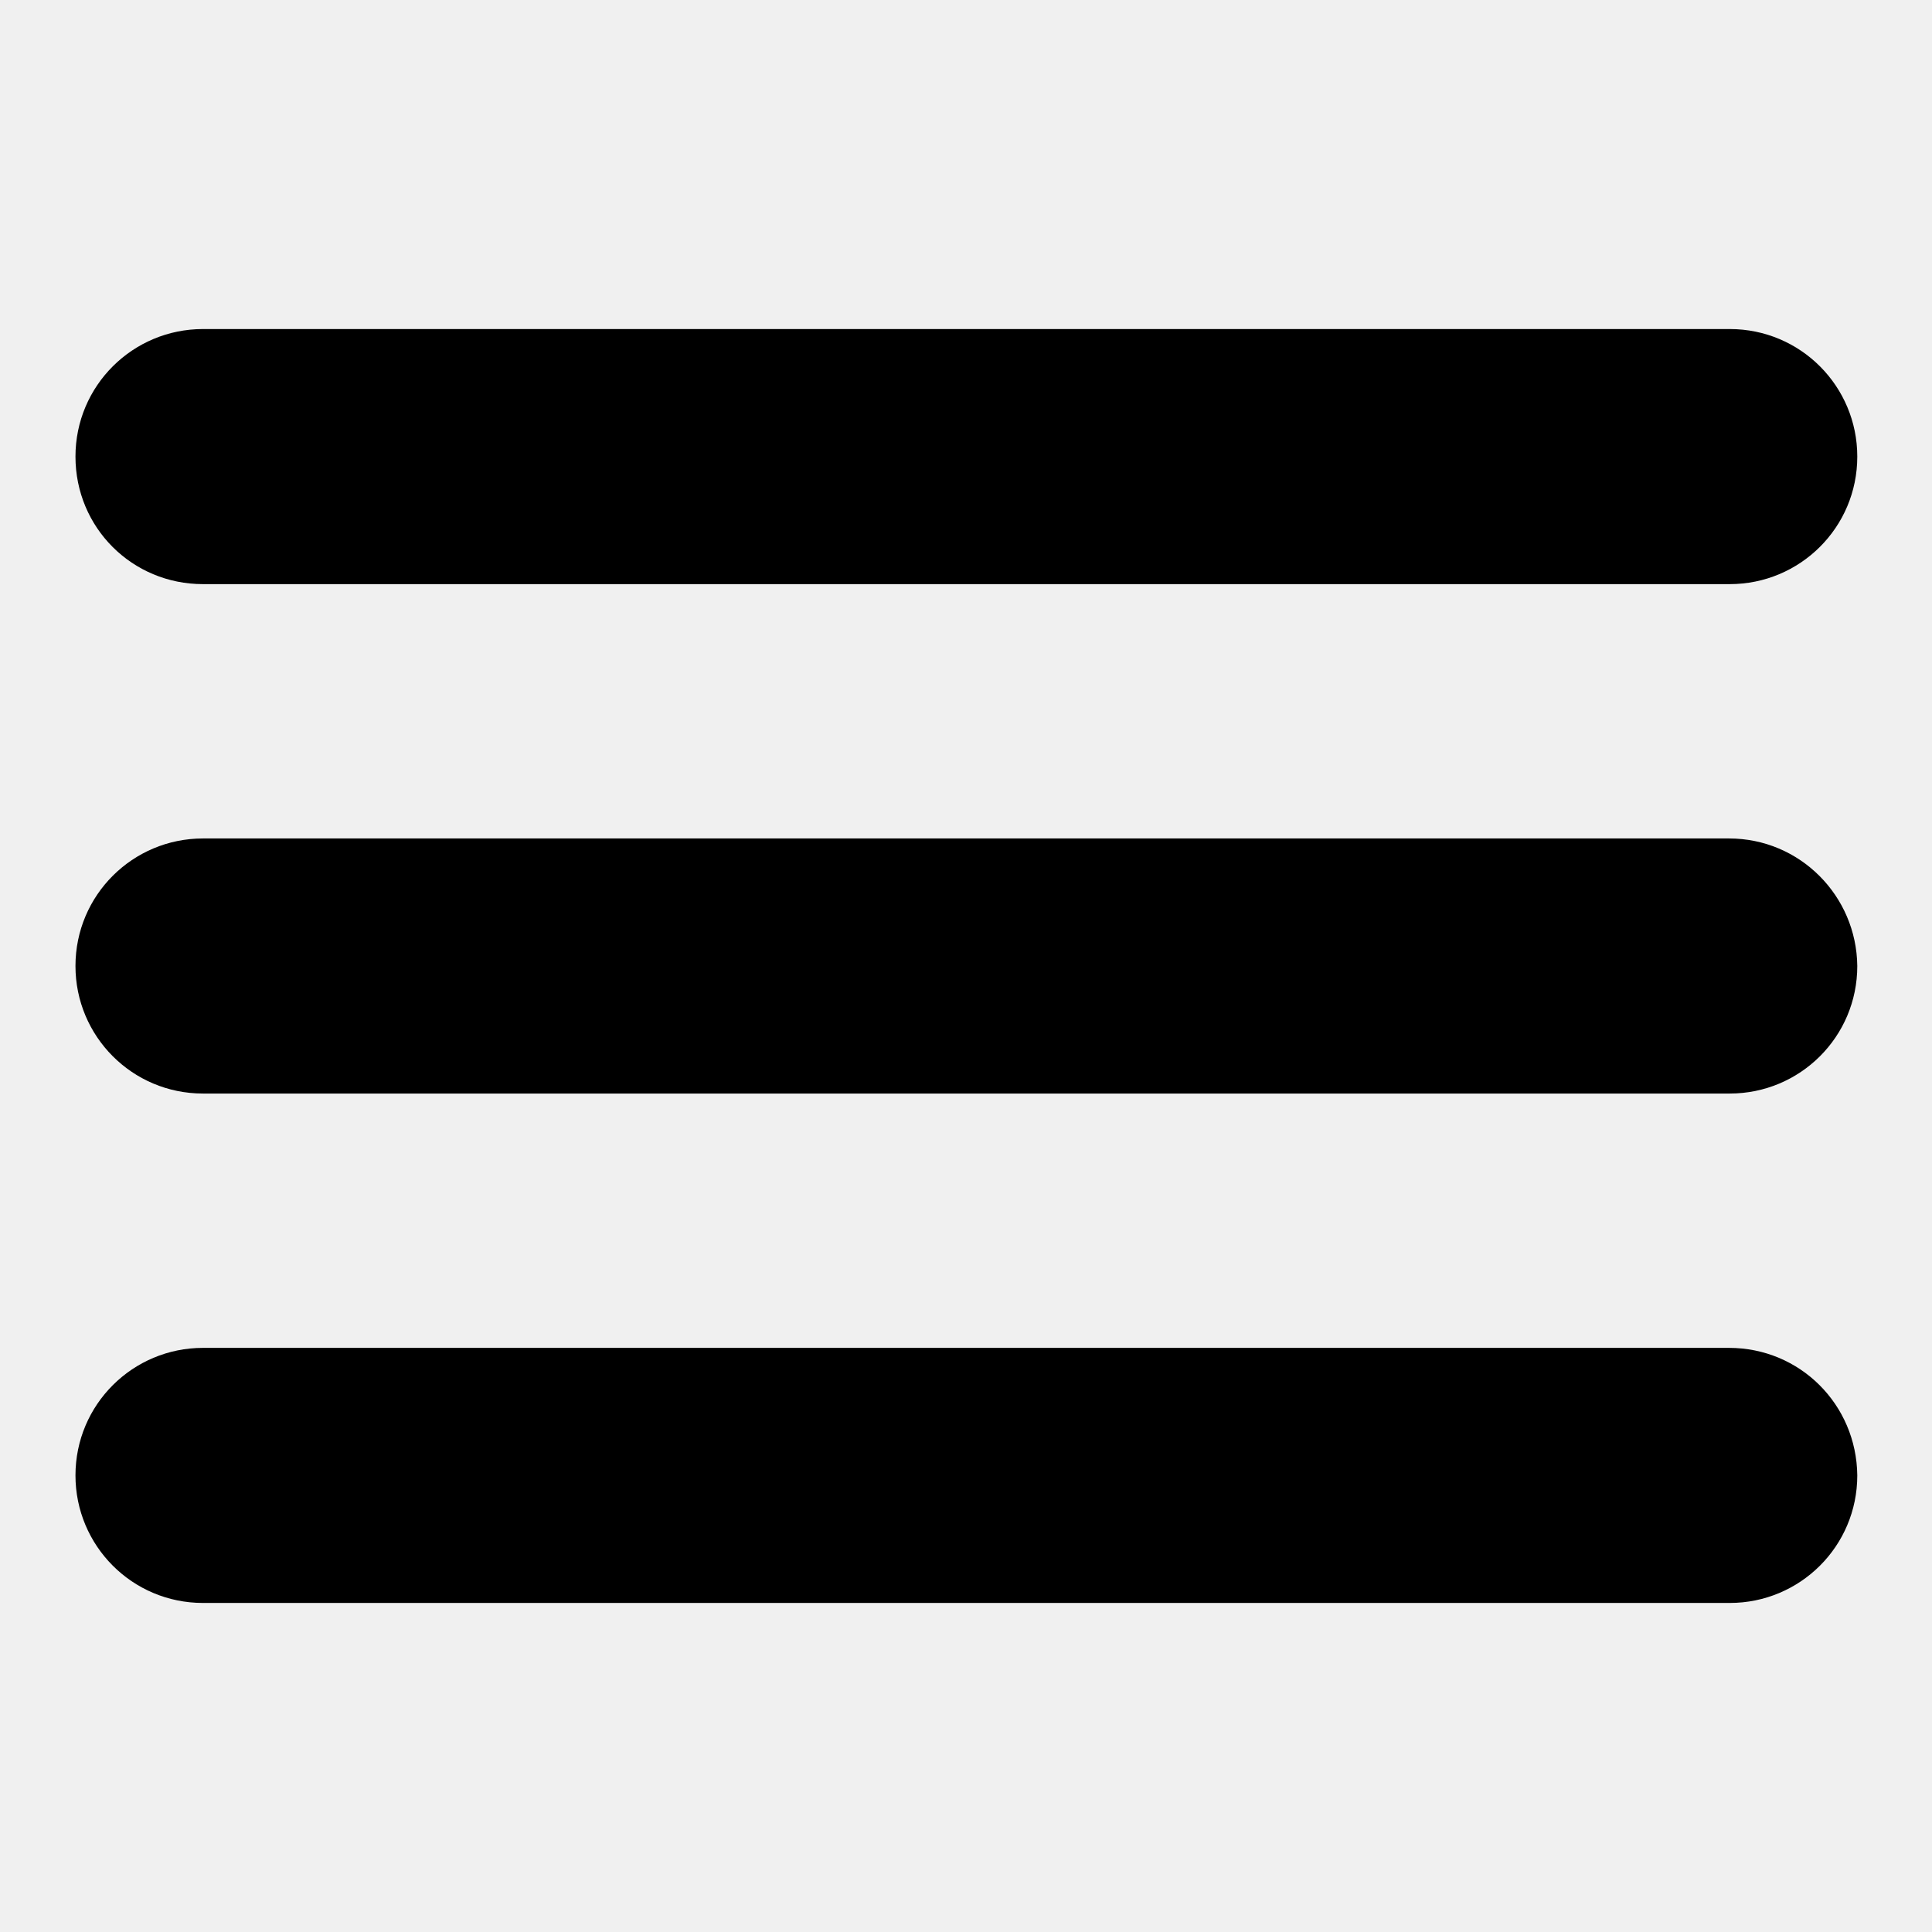
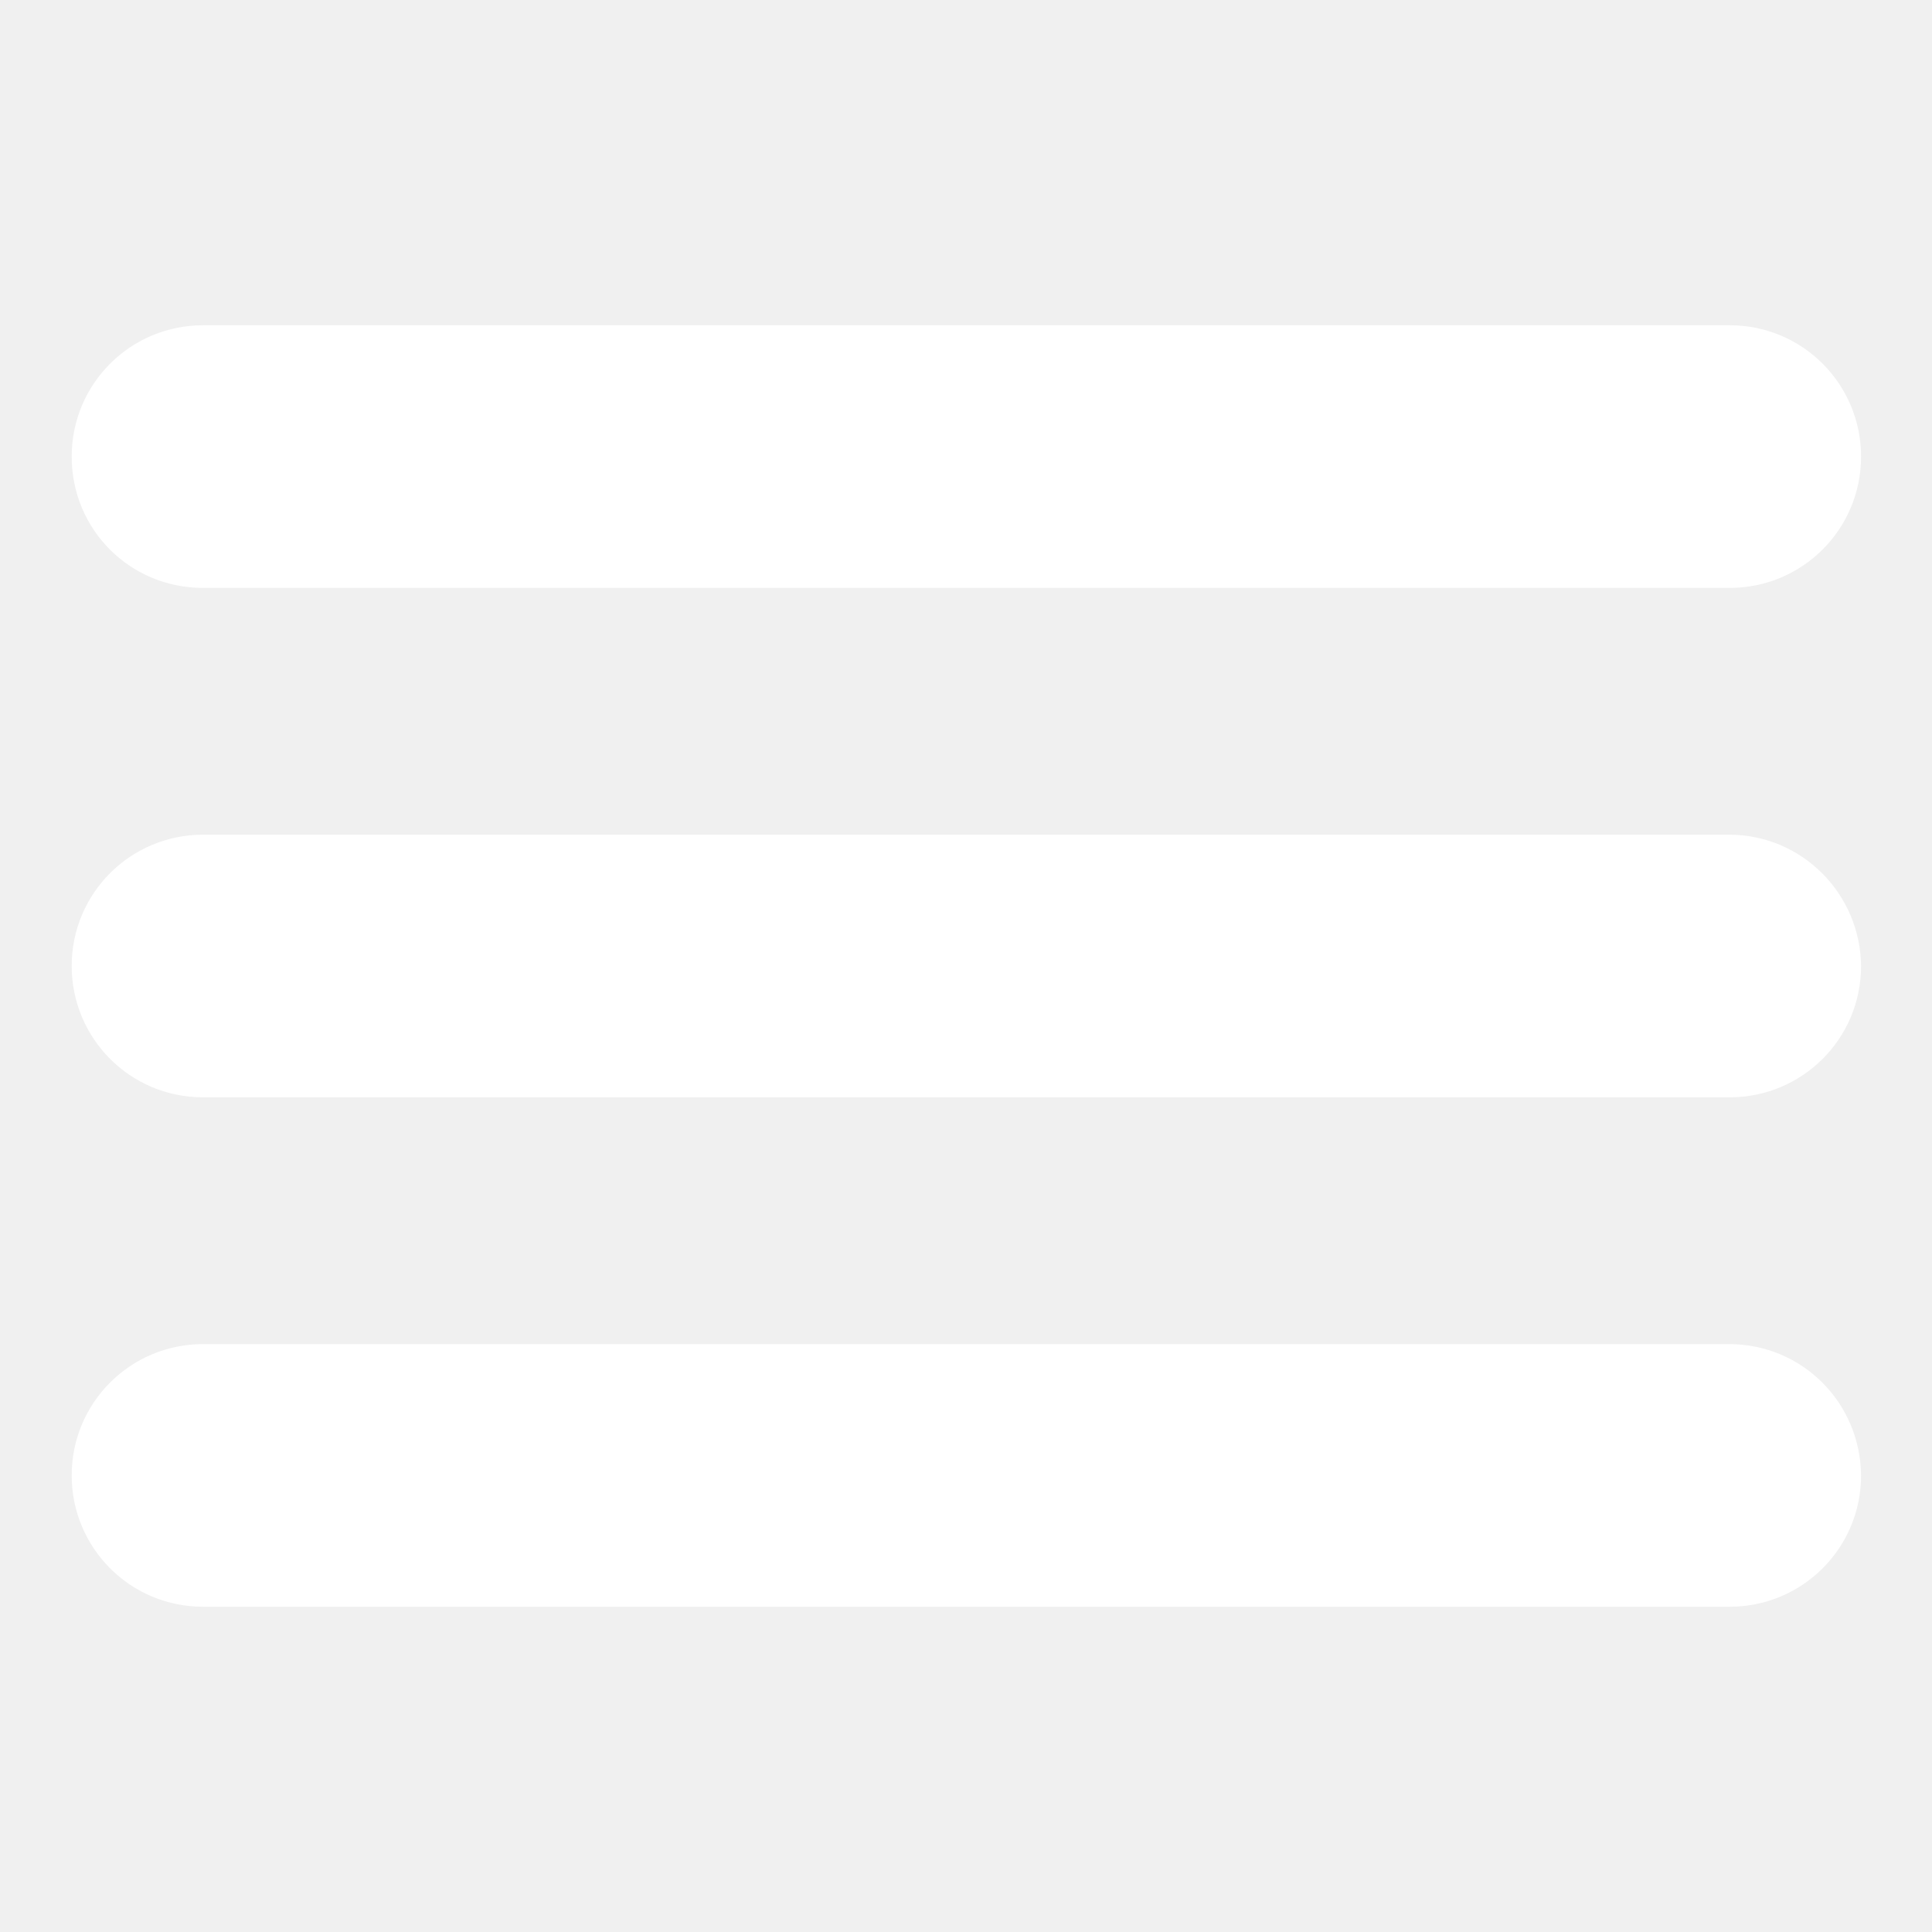
- <svg xmlns="http://www.w3.org/2000/svg" version="1.1" x="0px" y="0px" viewBox="0 0 256 256" enable-background="new 0 0 256 256" xml:space="preserve">
+ <svg xmlns="http://www.w3.org/2000/svg" version="1.1" id="Layer_1" x="0px" y="0px" viewBox="0 0 256 256" style="enable-background:new 0 0 256 256;" xml:space="preserve">
+   <style type="text/css">
+ 	.st0{fill:#FFFFFF;stroke:#FFFFFF;stroke-miterlimit:10;}
+ </style>
  <g>
    <g>
-       <path fill="#000000" d="M229.1,111.1H26.9c-9.3,0-16.9,7.5-16.9,16.9c0,9.3,7.5,16.9,16.9,16.9h202.3c9.3,0,16.9-7.5,16.9-16.9C246,118.7,238.5,111.1,229.1,111.1 M26.9,77.4h202.3c9.3,0,16.9-7.5,16.9-16.9c0-9.3-7.5-16.9-16.9-16.9H26.9c-9.3,0-16.9,7.5-16.9,16.9C10,69.9,17.5,77.4,26.9,77.4 M229.1,178.6H26.9c-9.3,0-16.9,7.5-16.9,16.9c0,9.3,7.5,16.9,16.9,16.9h202.3c9.3,0,16.9-7.5,16.9-16.9C246,186.1,238.5,178.6,229.1,178.6L229.1,178.6z" />
+       <path class="st0" d="M229.1,111.1H26.9c-9.3,0-16.9,7.5-16.9,16.9c0,9.3,7.5,16.9,16.9,16.9h202.3c9.3,0,16.9-7.5,16.9-16.9    C246,118.7,238.5,111.1,229.1,111.1 M26.9,77.4h202.3c9.3,0,16.9-7.5,16.9-16.9c0-9.3-7.5-16.9-16.9-16.9H26.9    c-9.3,0-16.9,7.5-16.9,16.9S17.5,77.4,26.9,77.4 M229.1,178.6H26.9c-9.3,0-16.9,7.5-16.9,16.9c0,9.3,7.5,16.9,16.9,16.9h202.3    c9.3,0,16.9-7.5,16.9-16.9C246,186.1,238.5,178.6,229.1,178.6L229.1,178.6z" />
    </g>
  </g>
</svg>
